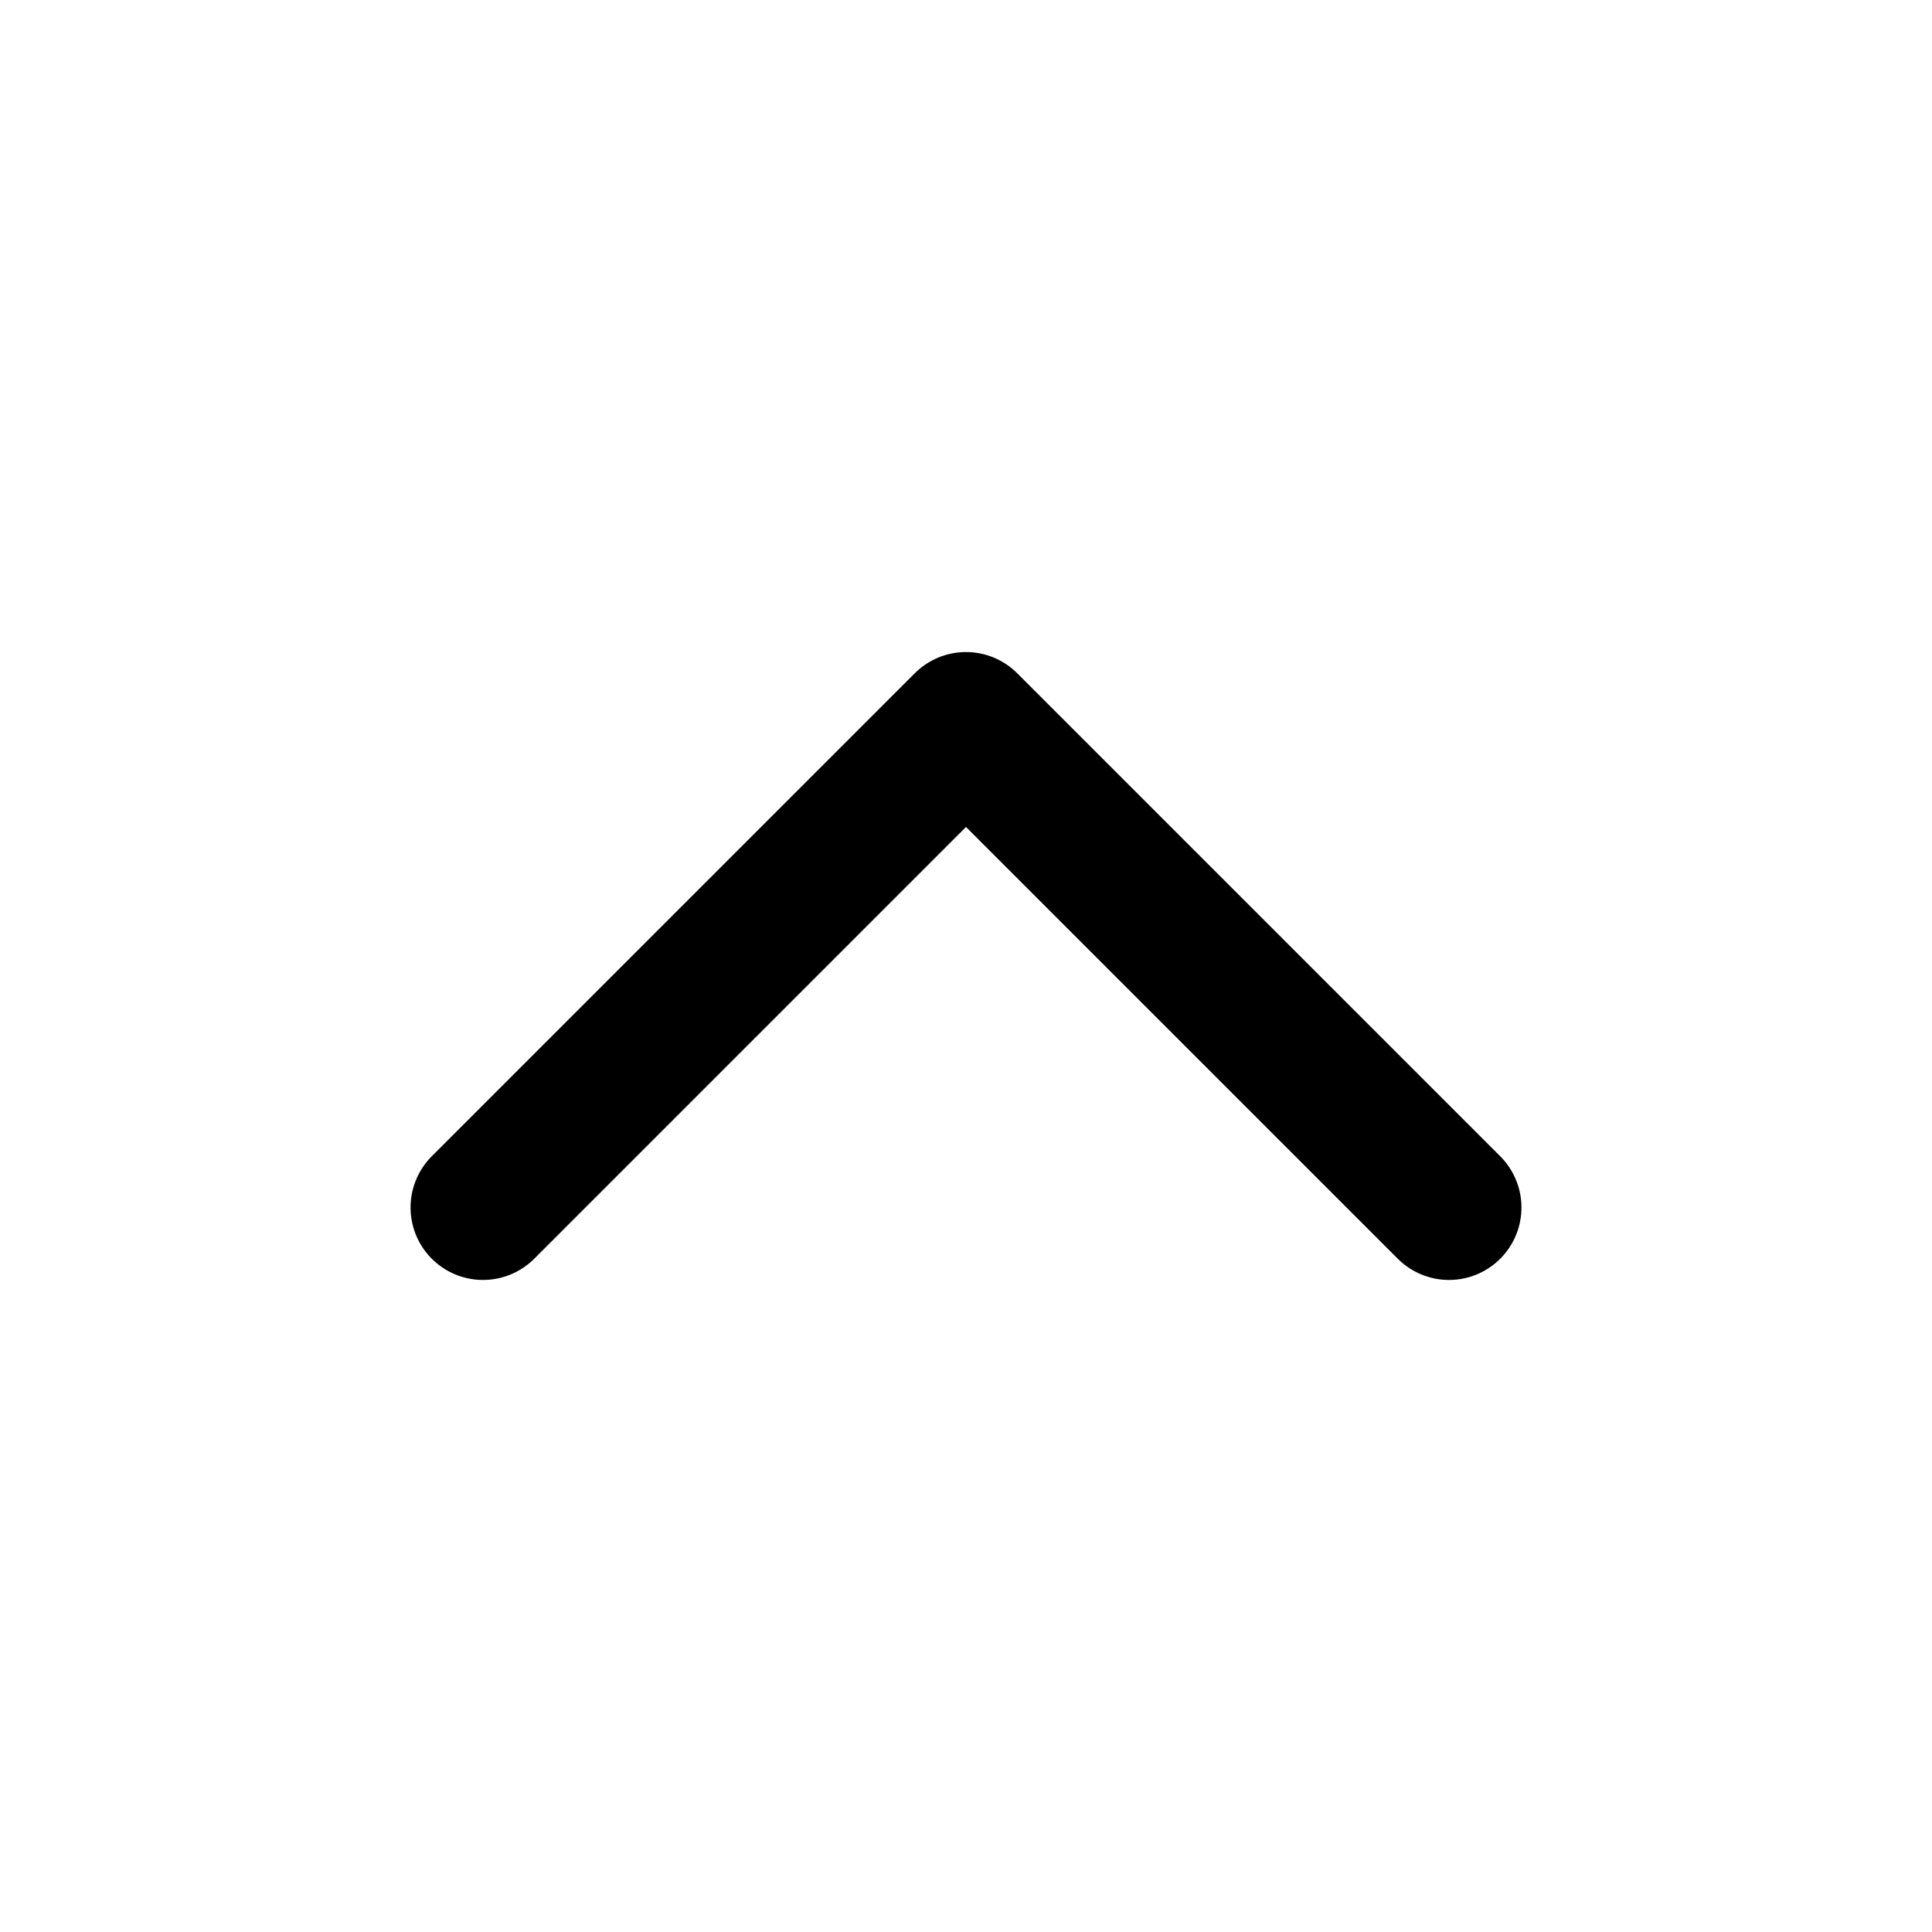
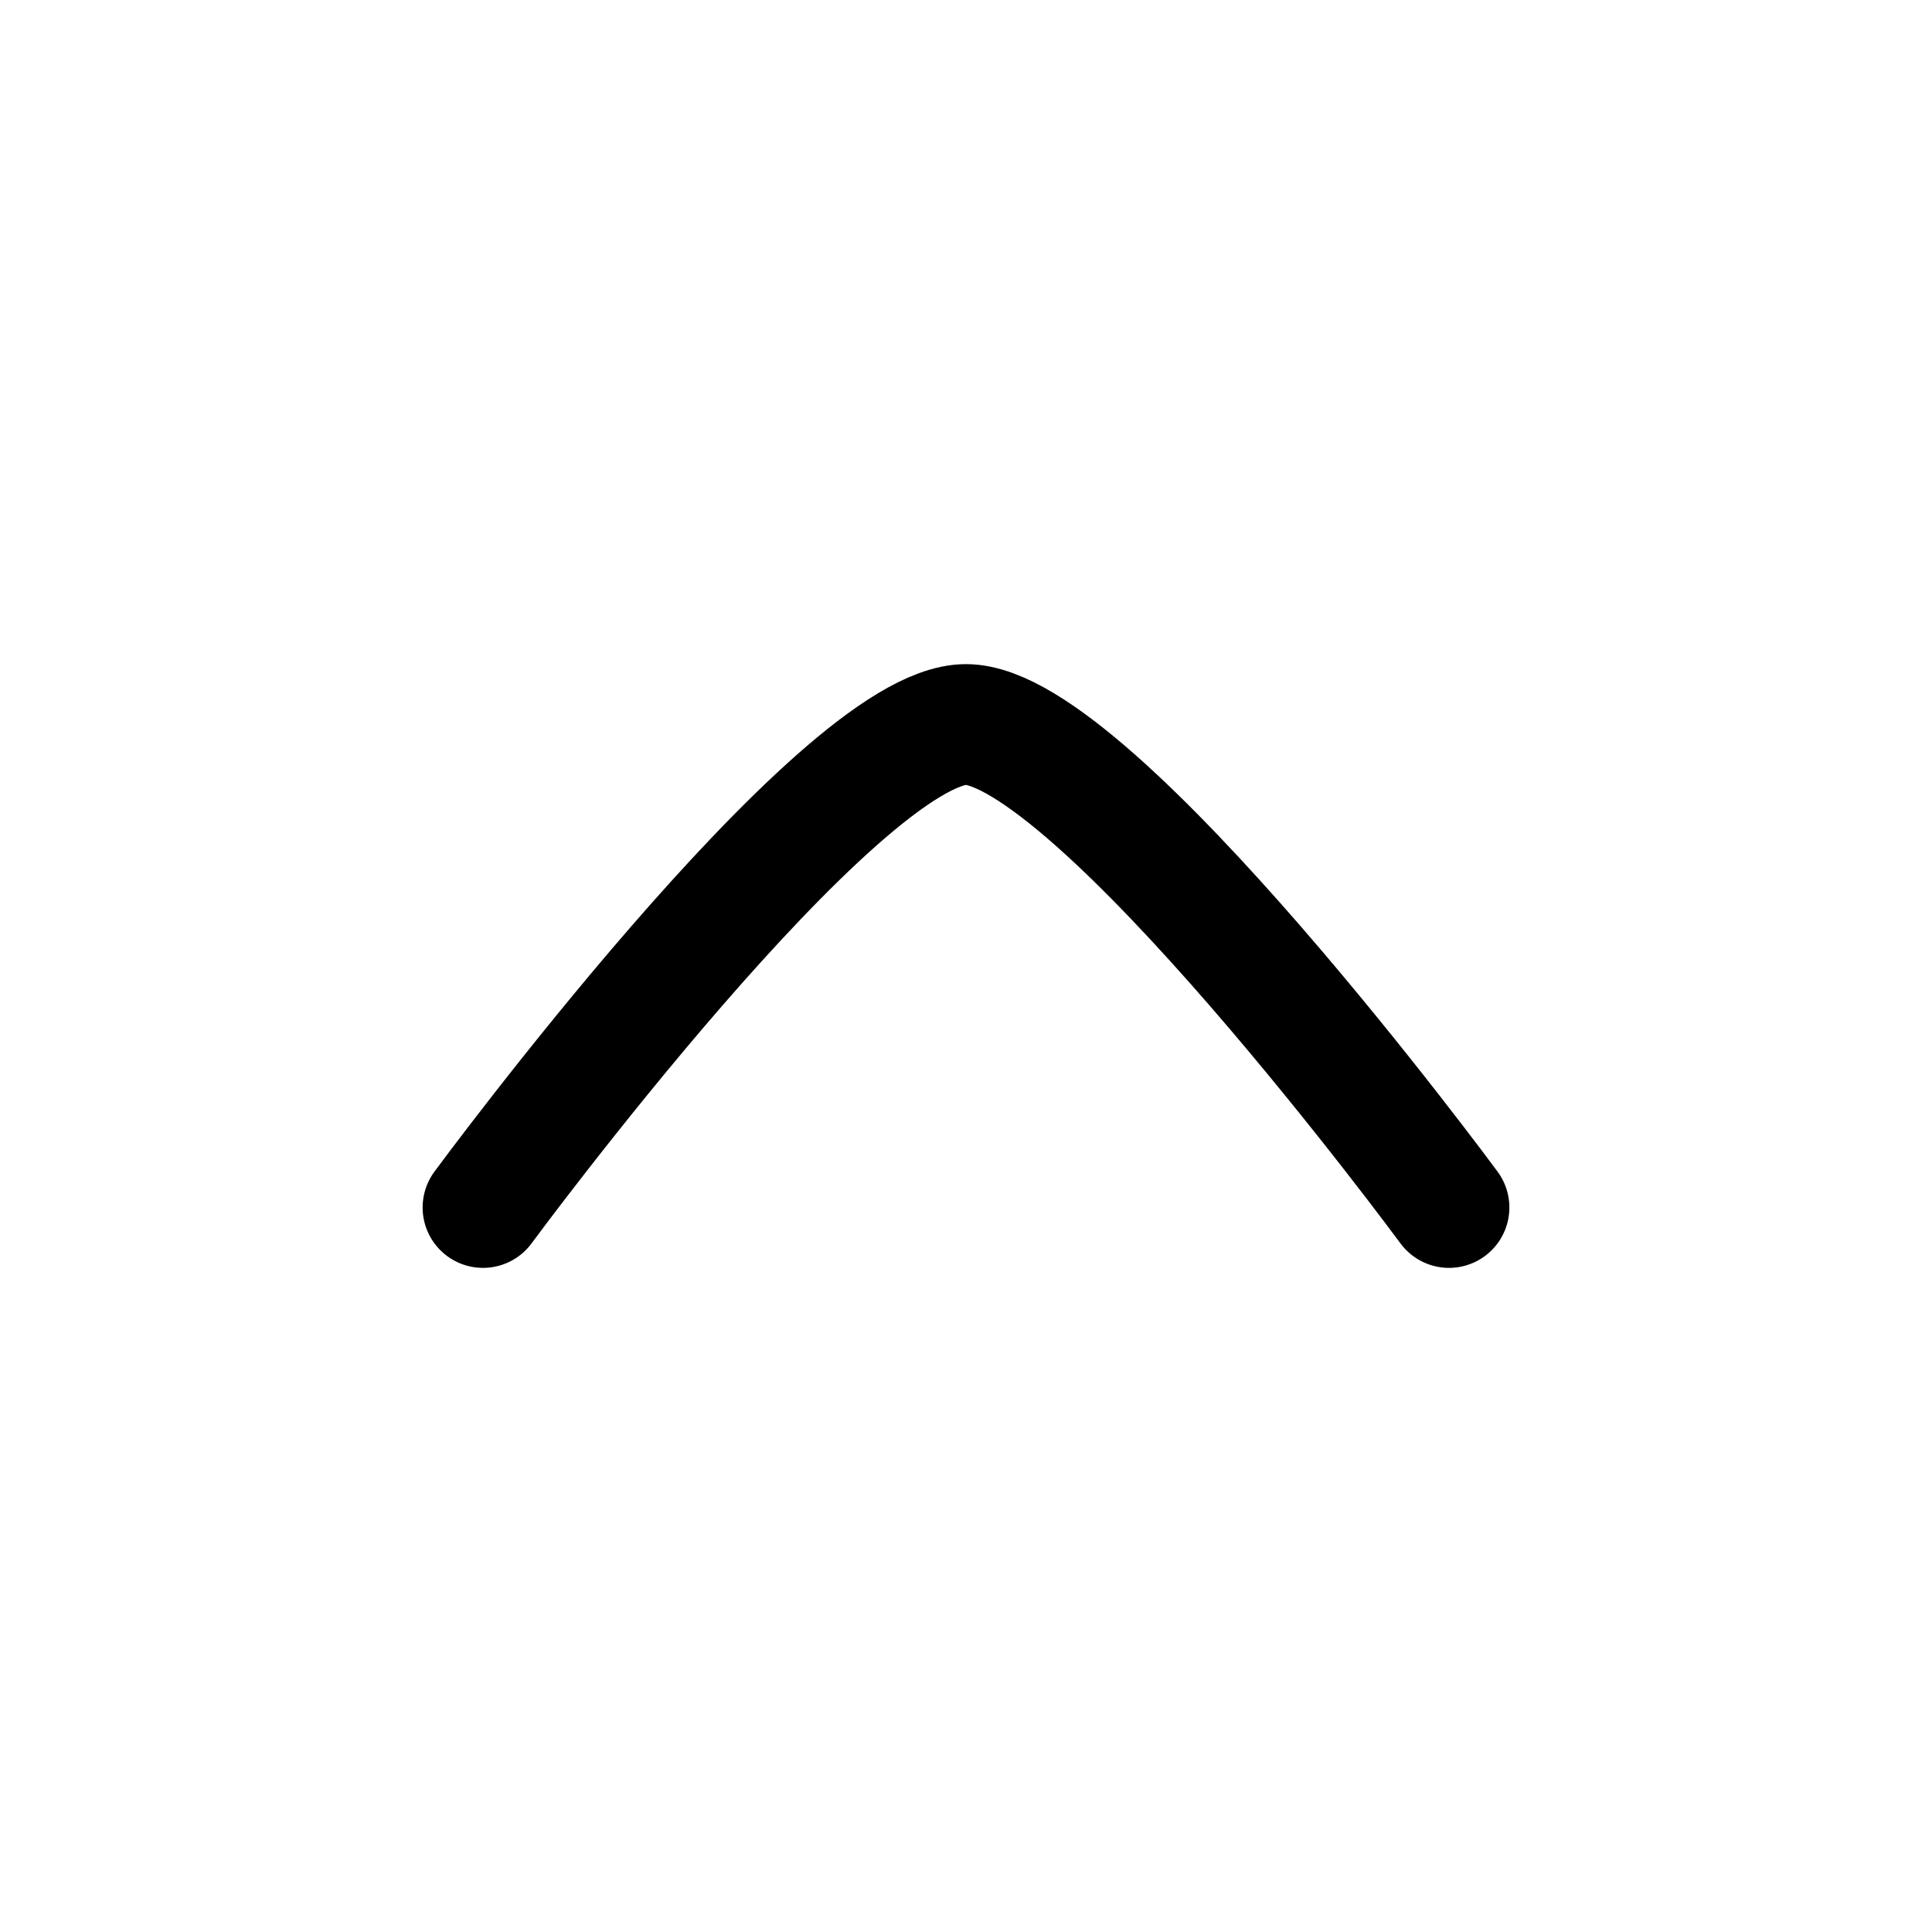
- <svg xmlns="http://www.w3.org/2000/svg" width="24" height="24" viewBox="0 0 24 24" fill="none">
-   <path d="M18 15L12 9L6 15" stroke="currentColor" stroke-linecap="round" stroke-linejoin="round" stroke-width="1.8" />
+ <svg xmlns="http://www.w3.org/2000/svg" width="24" height="24" viewBox="0 0 24 24">
+   <path fill="none" stroke="currentColor" stroke-linecap="round" stroke-linejoin="round" stroke-width="1.5" d="M18 15s-4.419-6-6-6s-6 6-6 6" color="currentColor" />
</svg>
